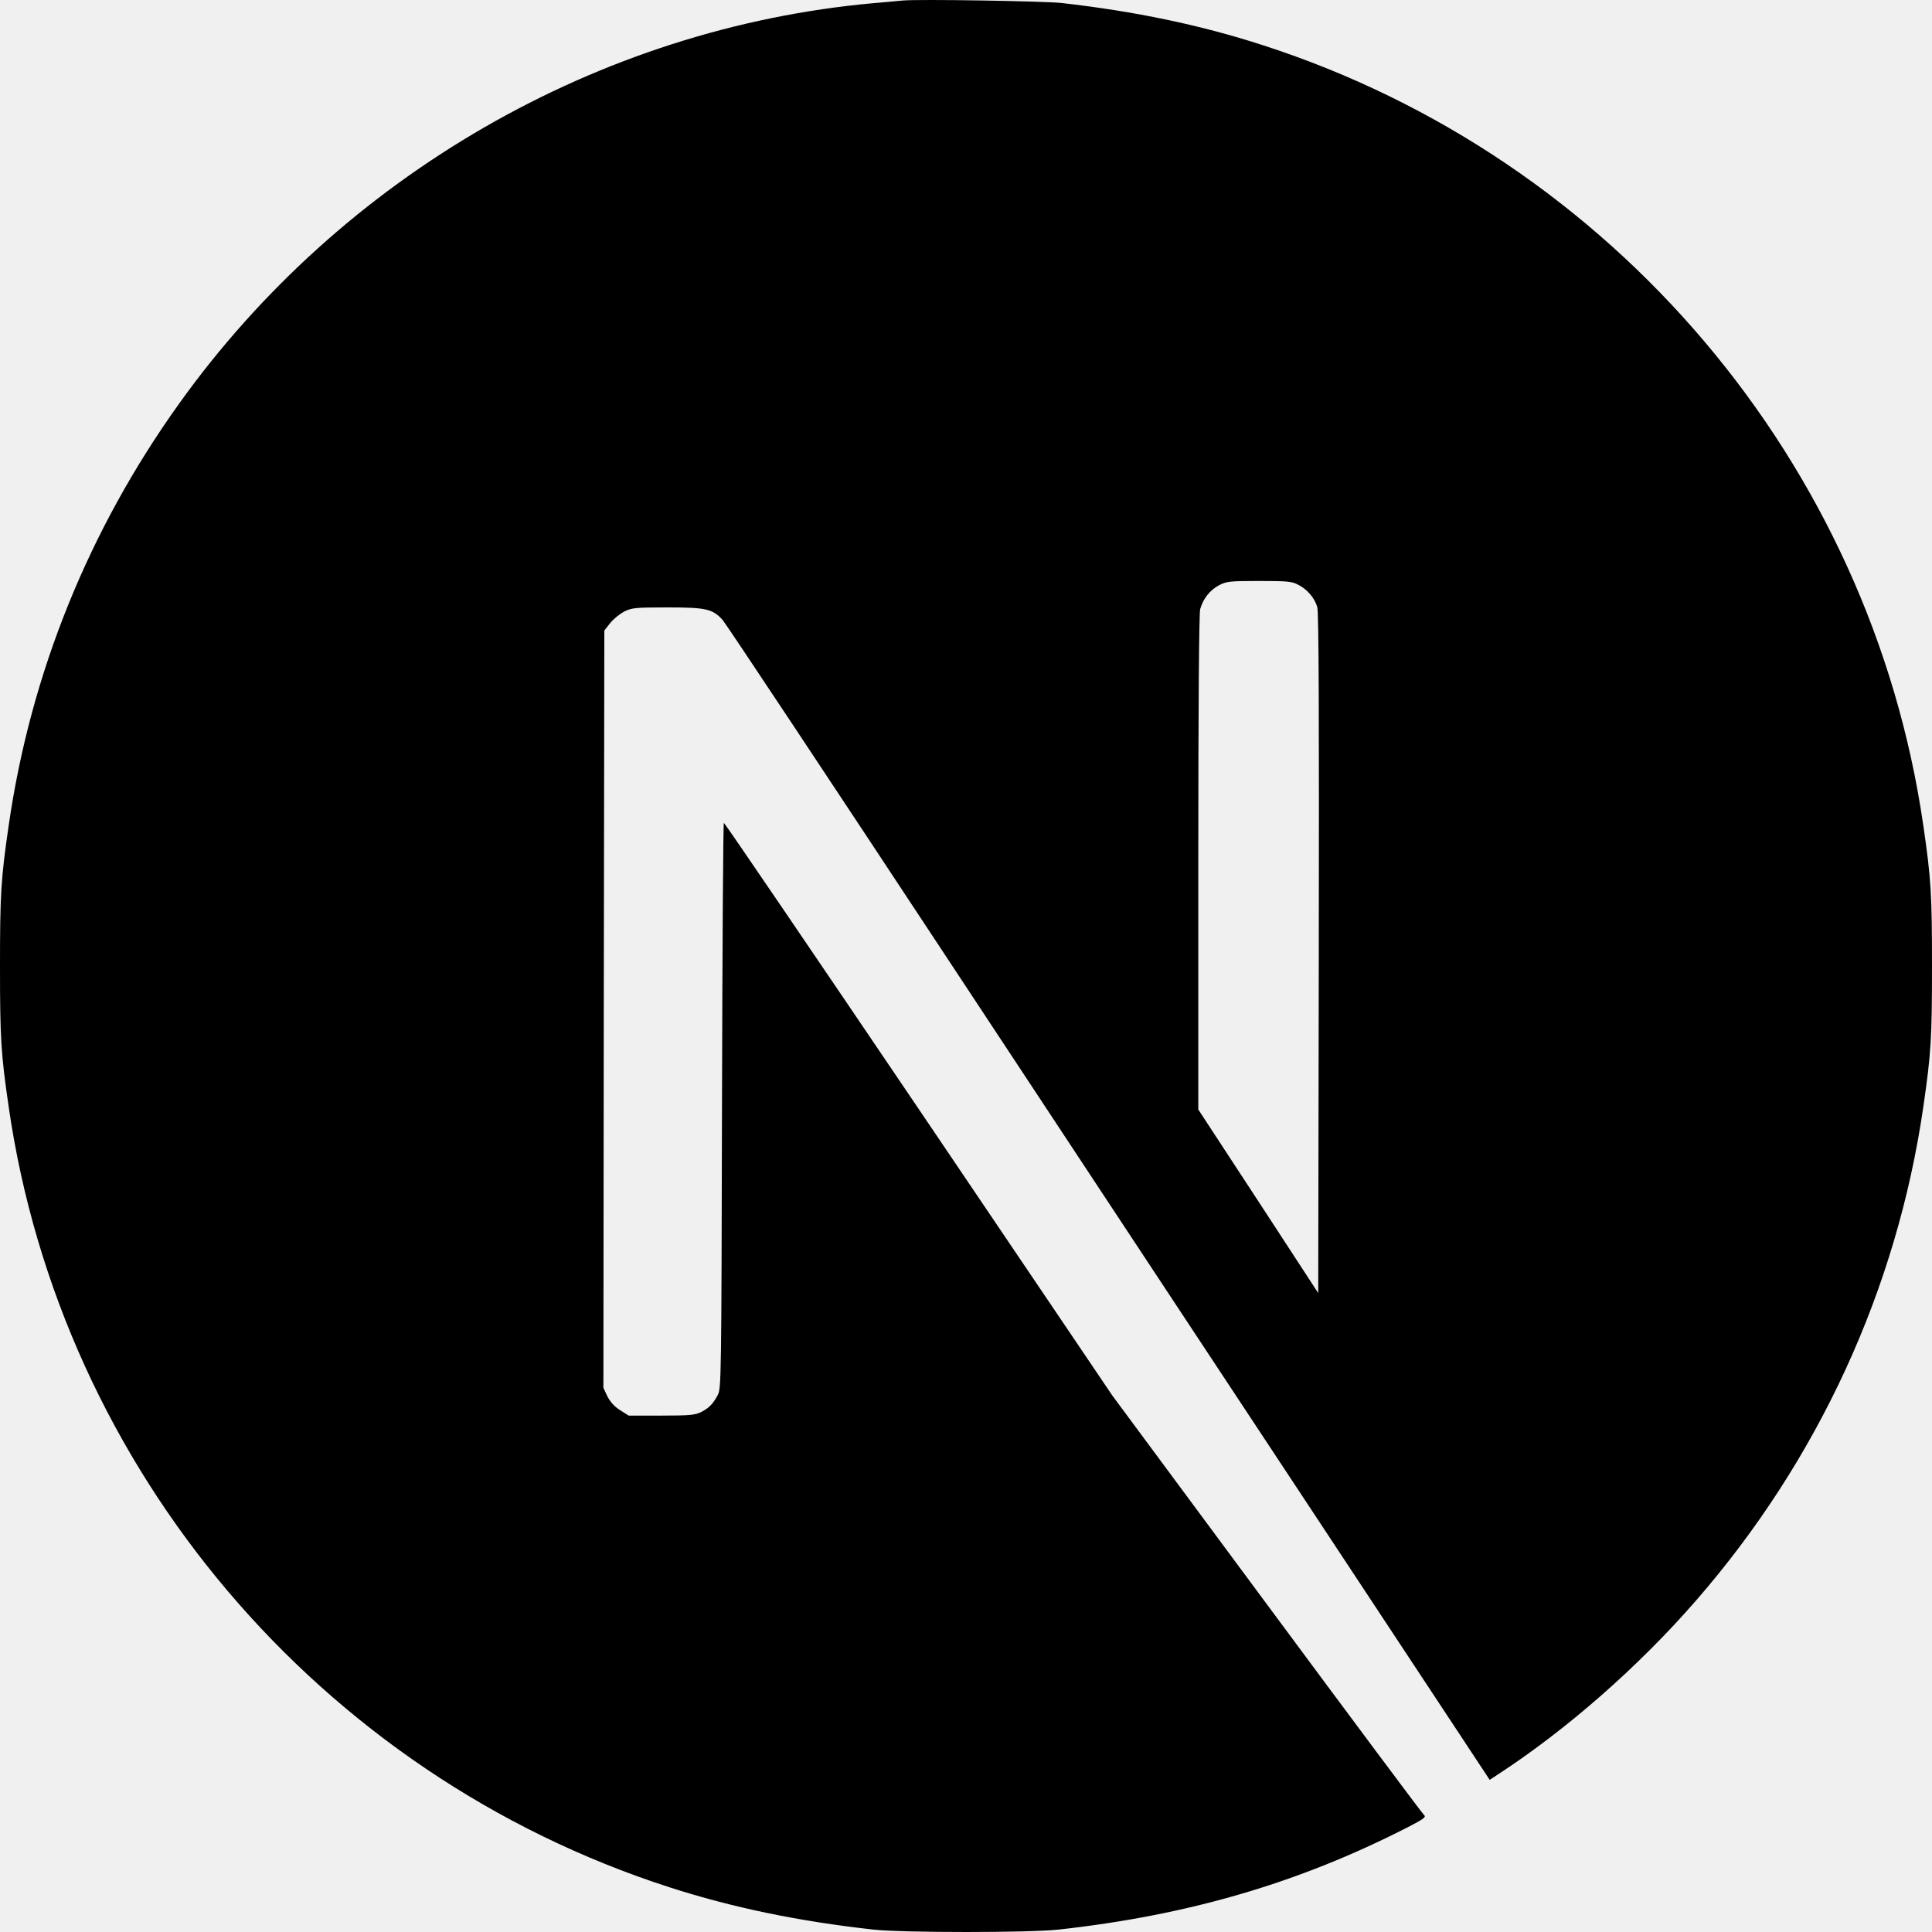
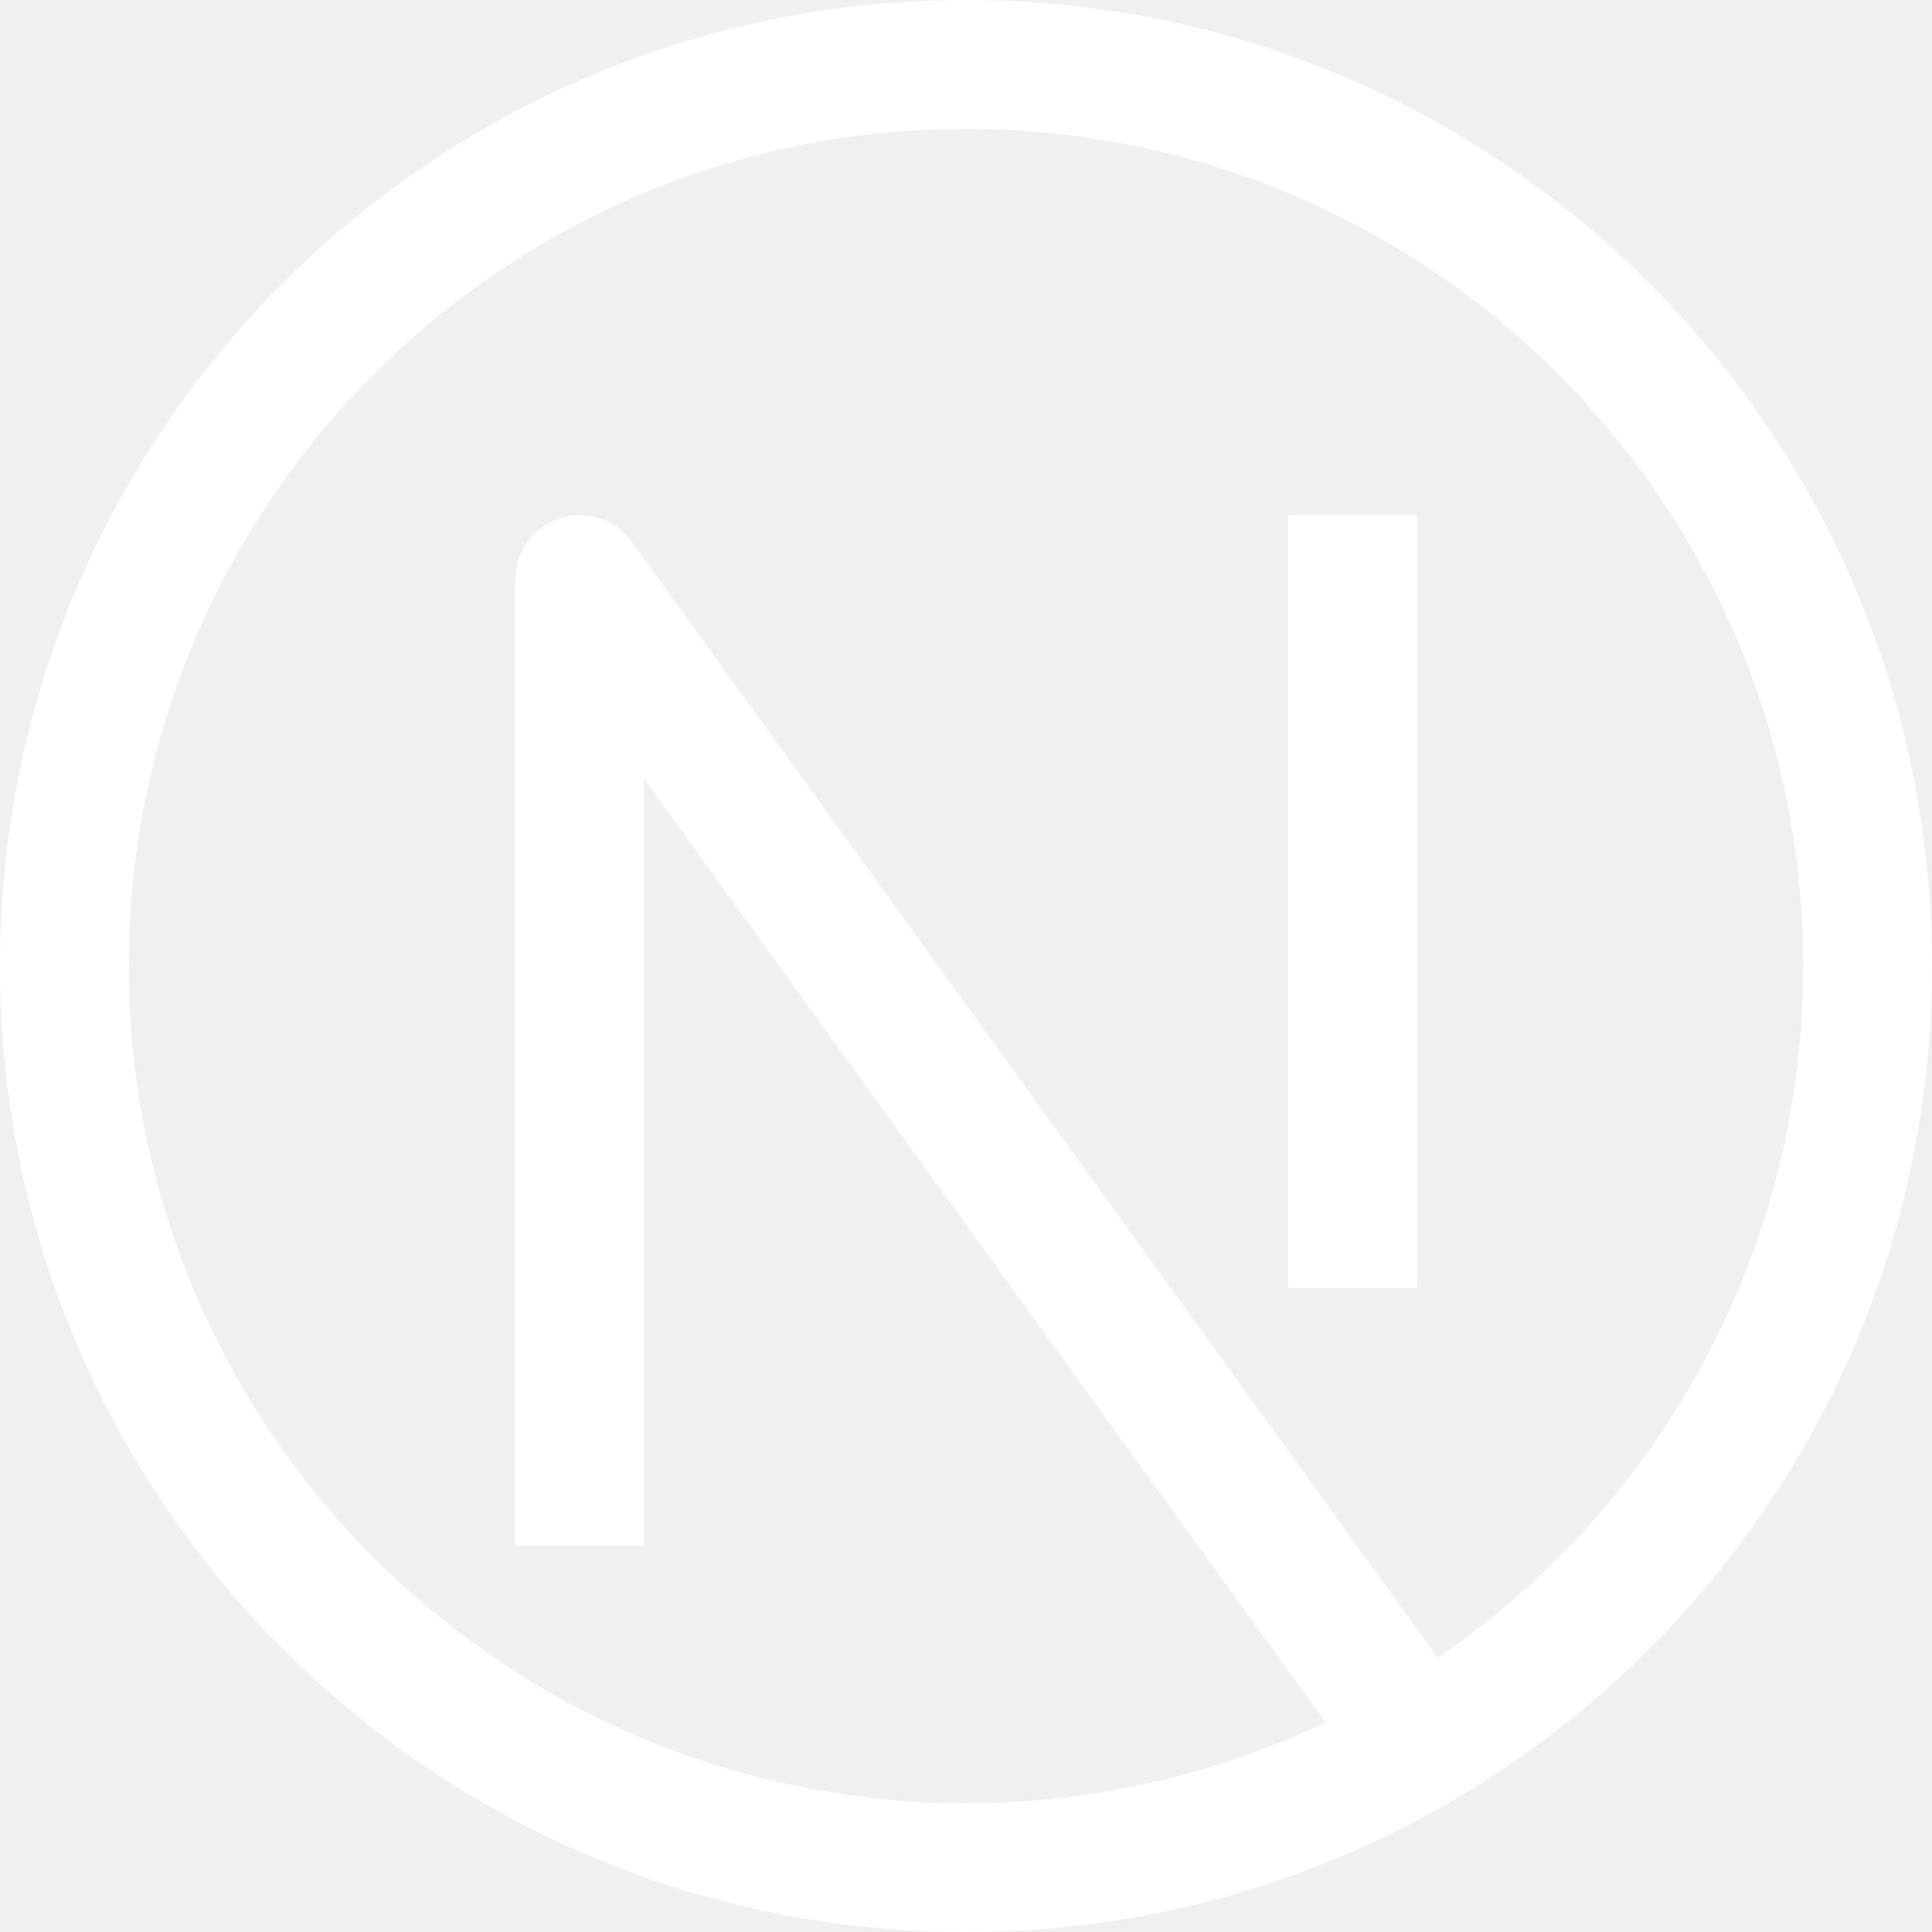
- <svg xmlns="http://www.w3.org/2000/svg" width="800px" height="800px" viewBox="0 0 256 256" version="1.1" preserveAspectRatio="xMidYMid">
-   <g>
-     <path d="M119.617,0.069 C119.066,0.119 117.315,0.294 115.738,0.419 C79.378,3.697 45.319,23.313 23.748,53.463 C11.736,70.227 4.054,89.243 1.151,109.385 C0.125,116.415 0,118.492 0,128.025 C0,137.558 0.125,139.635 1.151,146.666 C8.108,194.73 42.316,235.114 88.712,250.076 C97.02,252.754 105.778,254.58 115.738,255.681 C119.617,256.106 136.383,256.106 140.262,255.681 C157.454,253.779 172.018,249.526 186.382,242.195 C188.584,241.069 189.01,240.769 188.709,240.518 C188.509,240.368 179.125,227.783 167.864,212.57 L147.394,184.922 L121.744,146.966 C107.63,126.098 96.019,109.034 95.919,109.034 C95.819,109.009 95.718,125.873 95.668,146.465 C95.593,182.52 95.568,183.971 95.118,184.822 C94.467,186.048 93.967,186.549 92.916,187.099 C92.115,187.499 91.414,187.574 87.636,187.574 L83.306,187.574 L82.155,186.849 C81.404,186.373 80.854,185.748 80.479,185.022 L79.953,183.896 L80.003,133.73 L80.078,83.538 L80.854,82.562 C81.254,82.037 82.105,81.361 82.706,81.036 C83.732,80.536 84.132,80.486 88.461,80.486 C93.566,80.486 94.417,80.686 95.743,82.137 C96.119,82.537 110.007,103.455 126.624,128.651 C143.24,153.846 165.962,188.25 177.123,205.139 L197.393,235.84 L198.419,235.164 C207.503,229.259 217.112,220.852 224.719,212.095 C240.91,193.504 251.345,170.836 254.849,146.666 C255.875,139.635 256,137.558 256,128.025 C256,118.492 255.875,116.415 254.849,109.385 C247.892,61.32 213.684,20.936 167.288,5.974 C159.105,3.322 150.397,1.495 140.637,0.394 C138.235,0.144 121.694,-0.131 119.617,0.069 L119.617,0.069 Z M172.018,77.483 C173.219,78.084 174.195,79.235 174.545,80.436 C174.746,81.086 174.796,94.998 174.746,126.349 L174.671,171.336 L166.738,159.176 L158.78,147.016 L158.78,114.314 C158.78,93.171 158.88,81.286 159.03,80.711 C159.431,79.31 160.307,78.209 161.508,77.558 C162.534,77.033 162.909,76.983 166.838,76.983 C170.542,76.983 171.192,77.033 172.018,77.483 Z" fill="#000000">
- 
- </path>
+ <svg xmlns="http://www.w3.org/2000/svg" width="800px" height="800px" viewBox="0 0 15 15" fill="none">
+   <g id="SVGRepo_bgCarrier" stroke-width="0" />
+   <g id="SVGRepo_tracerCarrier" stroke-linecap="round" stroke-linejoin="round" />
+   <g id="SVGRepo_iconCarrier">
+     <path d="M4.5 4.5L4.905 4.207C4.778 4.031 4.553 3.958 4.346 4.024C4.14 4.091 4 4.283 4 4.5H4.5ZM7.5 14C3.91 14 1 11.09 1 7.5H0C0 11.642 3.358 15 7.5 15V14ZM14 7.5C14 11.09 11.09 14 7.5 14V15C11.642 15 15 11.642 15 7.5H14ZM7.5 1C11.09 1 14 3.91 14 7.5H15C15 3.358 11.642 0 7.5 0V1ZM7.5 0C3.358 0 0 3.358 0 7.5H1C1 3.91 3.91 1 7.5 1V0ZM5 12V4.5H4V12H5ZM4.095 4.793L10.595 13.793L11.405 13.207L4.905 4.207L4.095 4.793ZM10 4V10H11V4H10Z" fill="#ffffff" />
  </g>
</svg>
